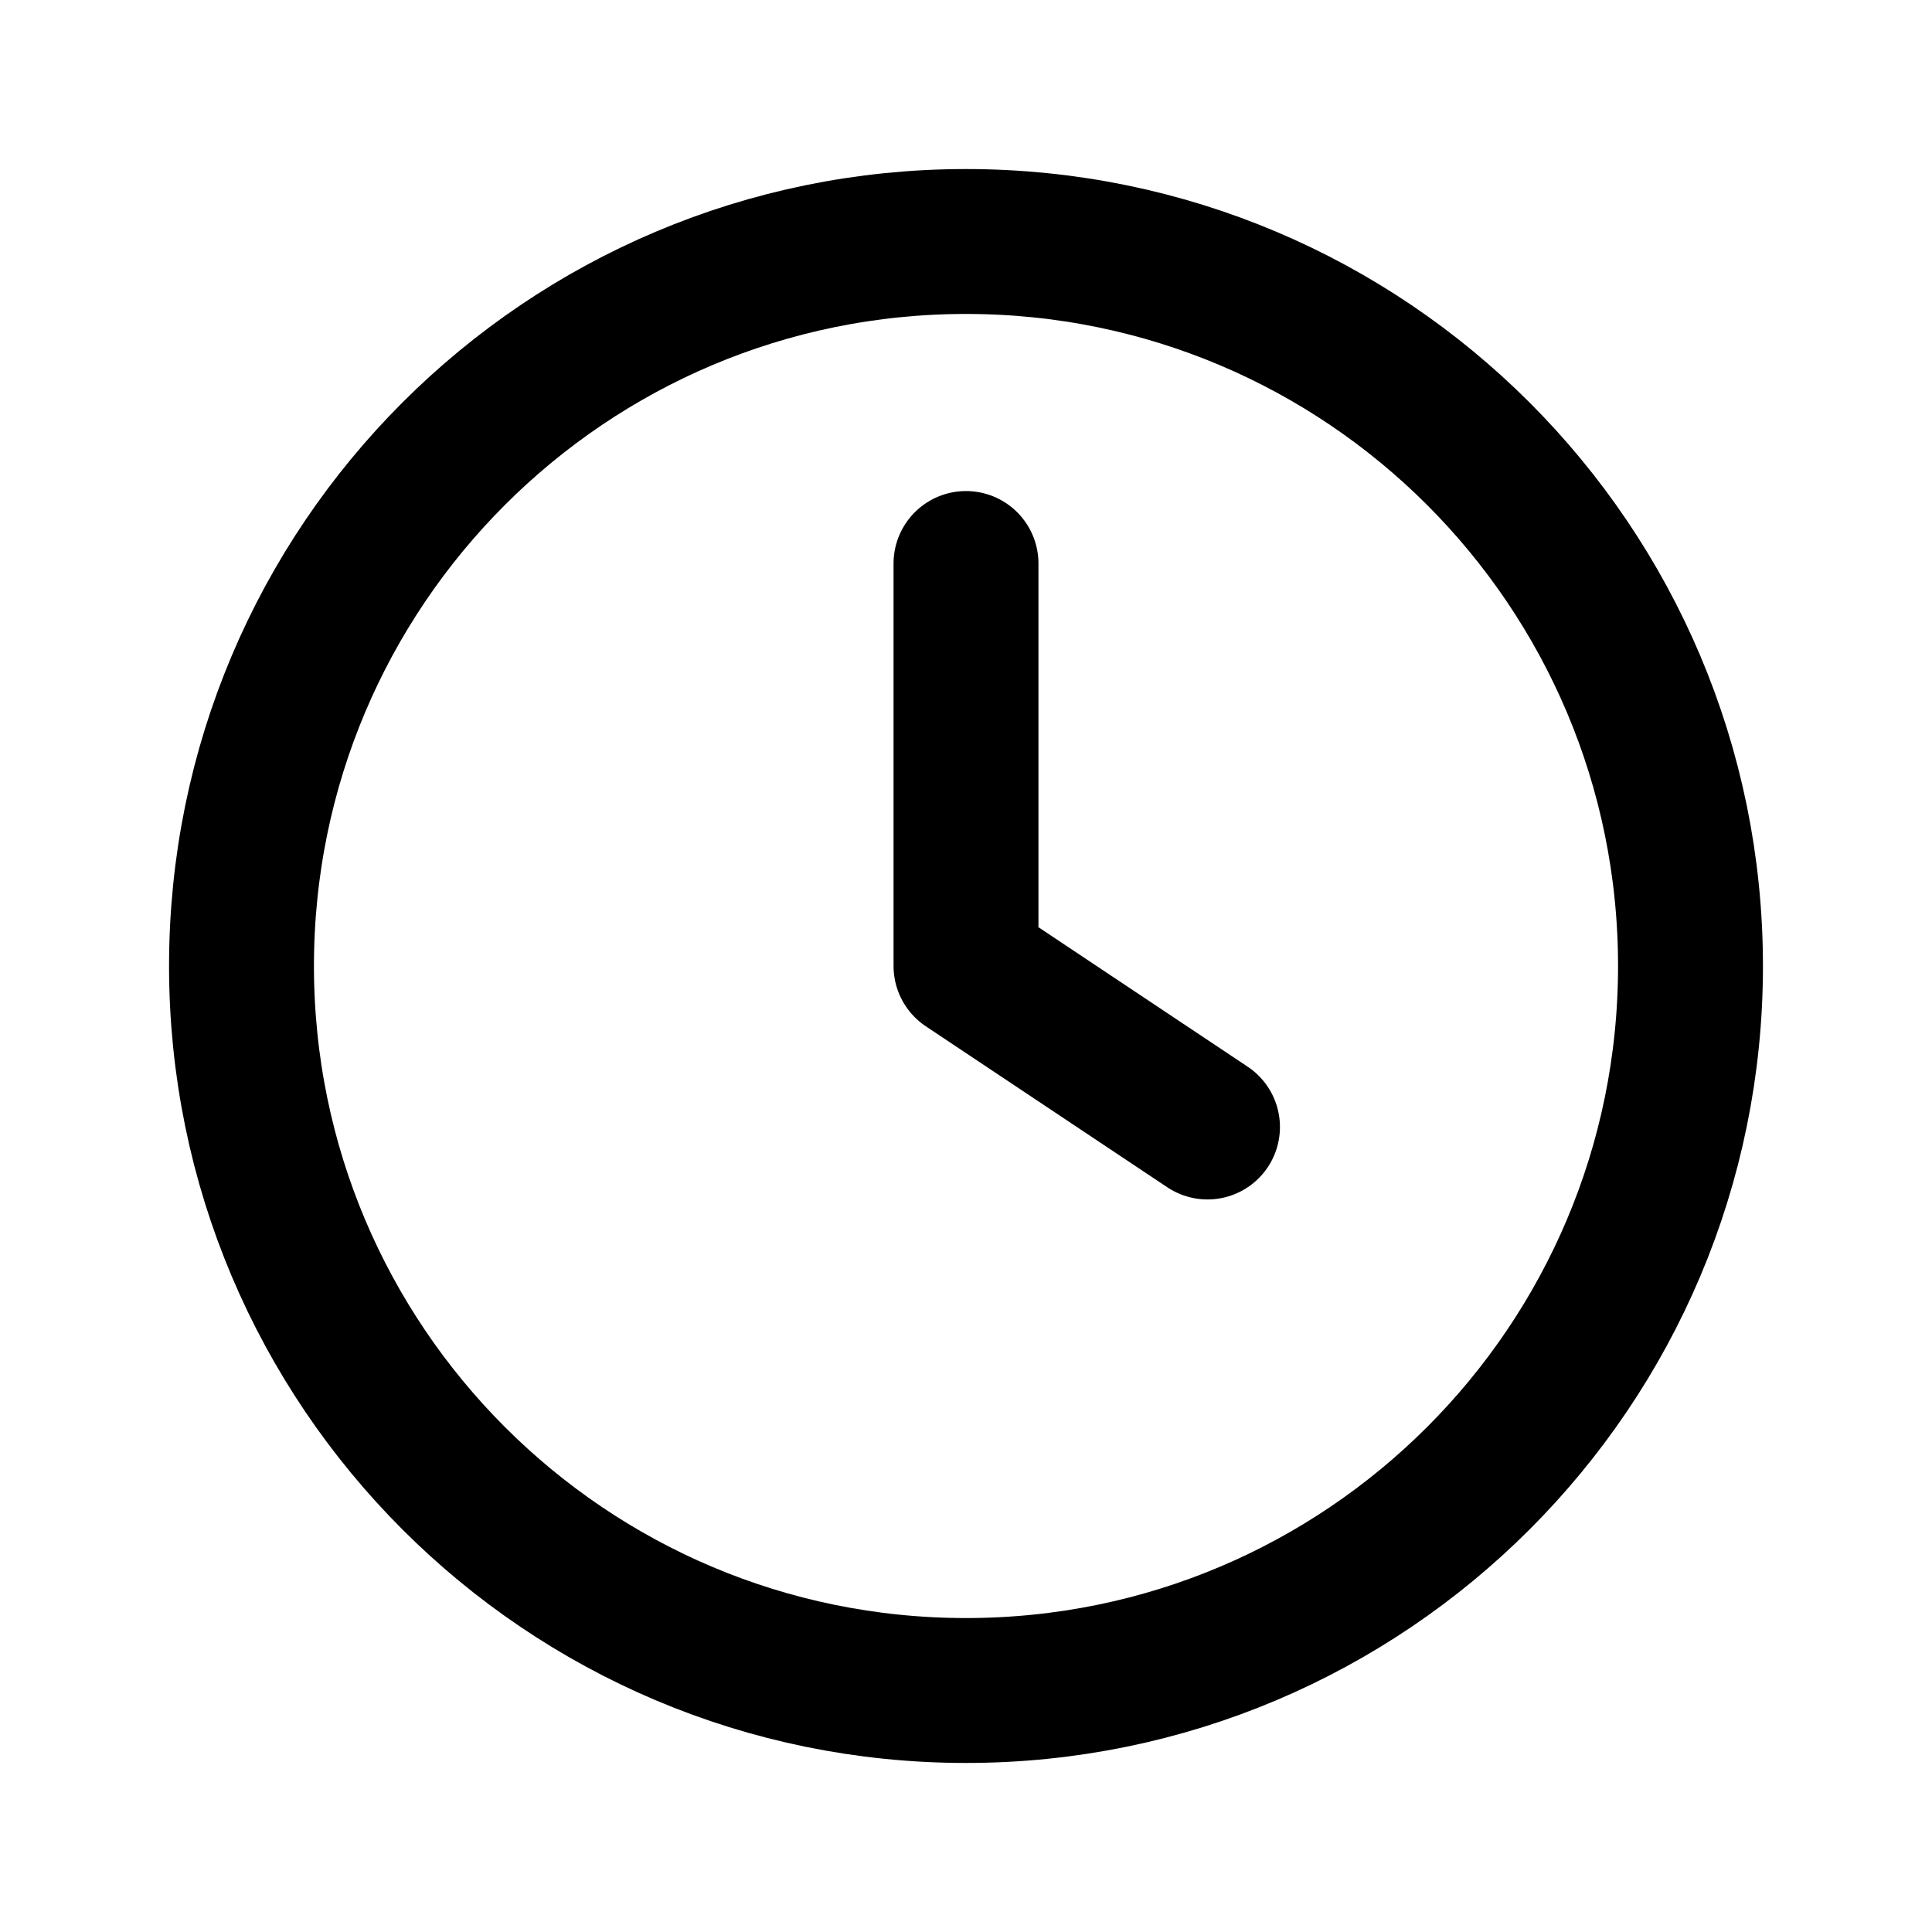
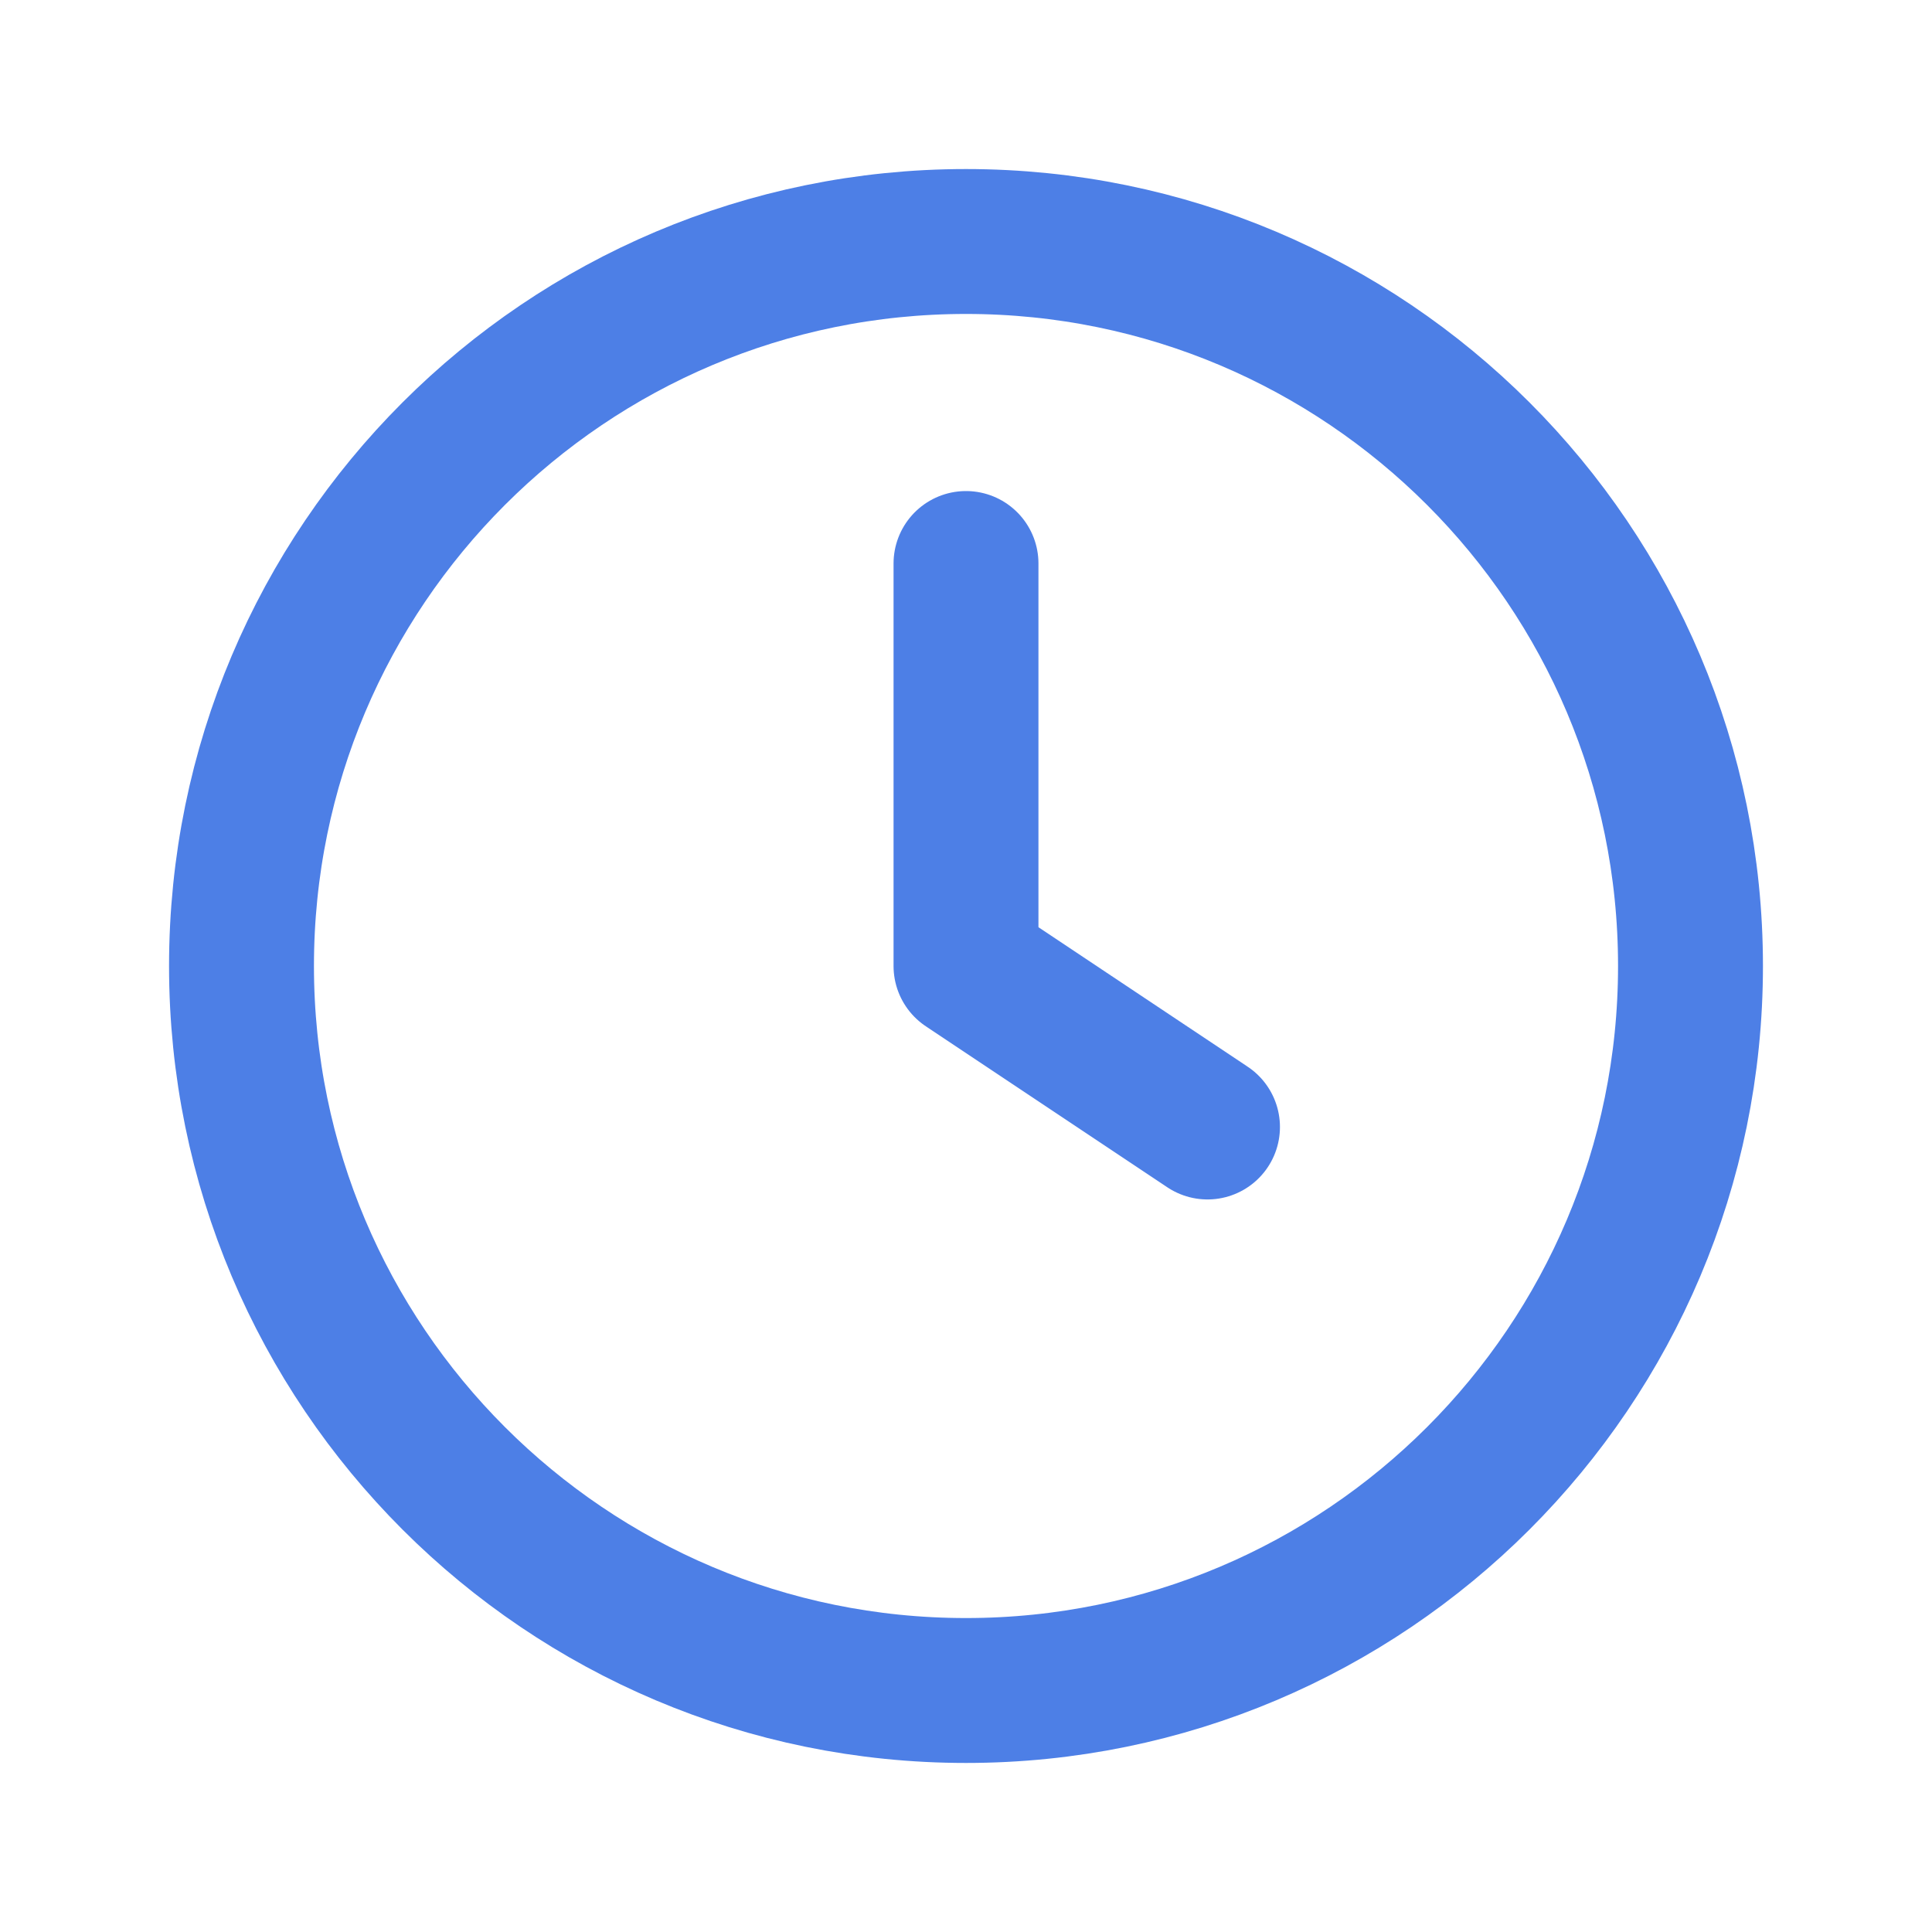
- <svg xmlns="http://www.w3.org/2000/svg" viewBox="0 0 24 24" fill="none" stroke="currentColor" stroke-width="1.8" stroke-linecap="round" stroke-linejoin="round" aria-hidden="true">
+ <svg xmlns="http://www.w3.org/2000/svg" width="24" height="24" viewBox="0 0 24 24" fill="none" stroke="#4d7fe6" stroke-width="1.8" stroke-linecap="round" stroke-linejoin="round" aria-hidden="true">
  <circle cx="12" cy="12" r="9" />
  <path d="M12 7v5l3 2" />
</svg>
